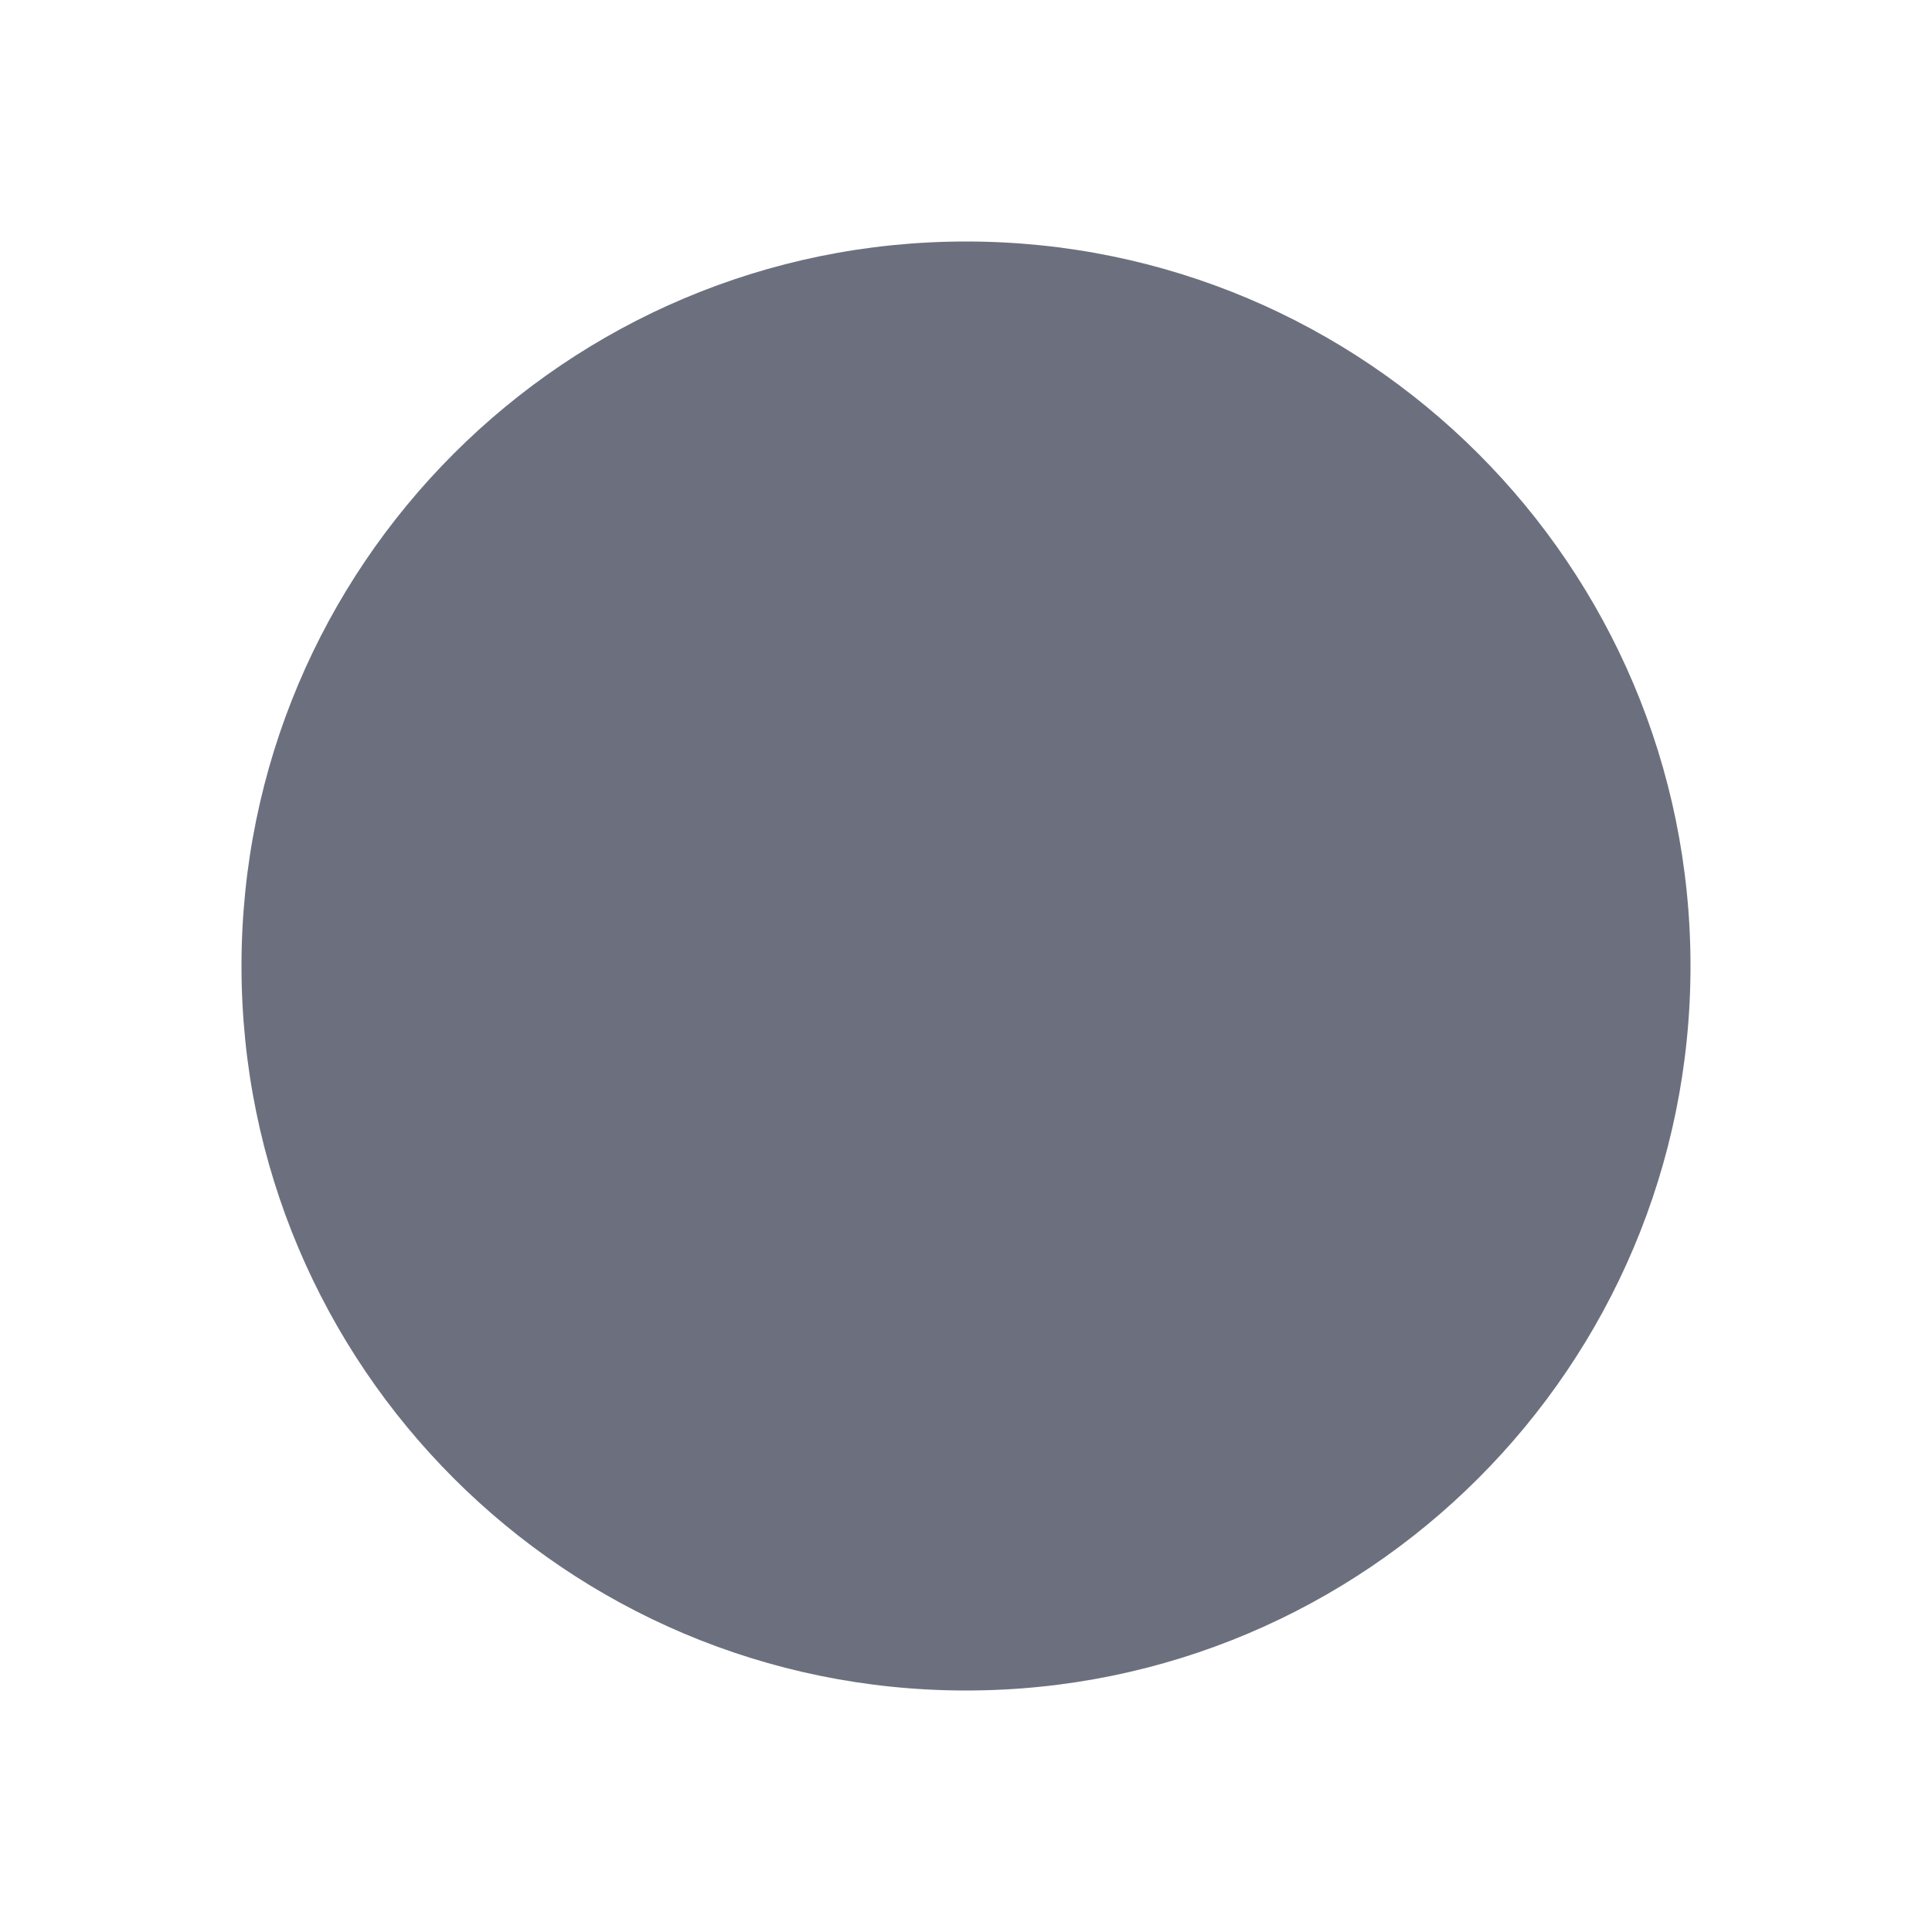
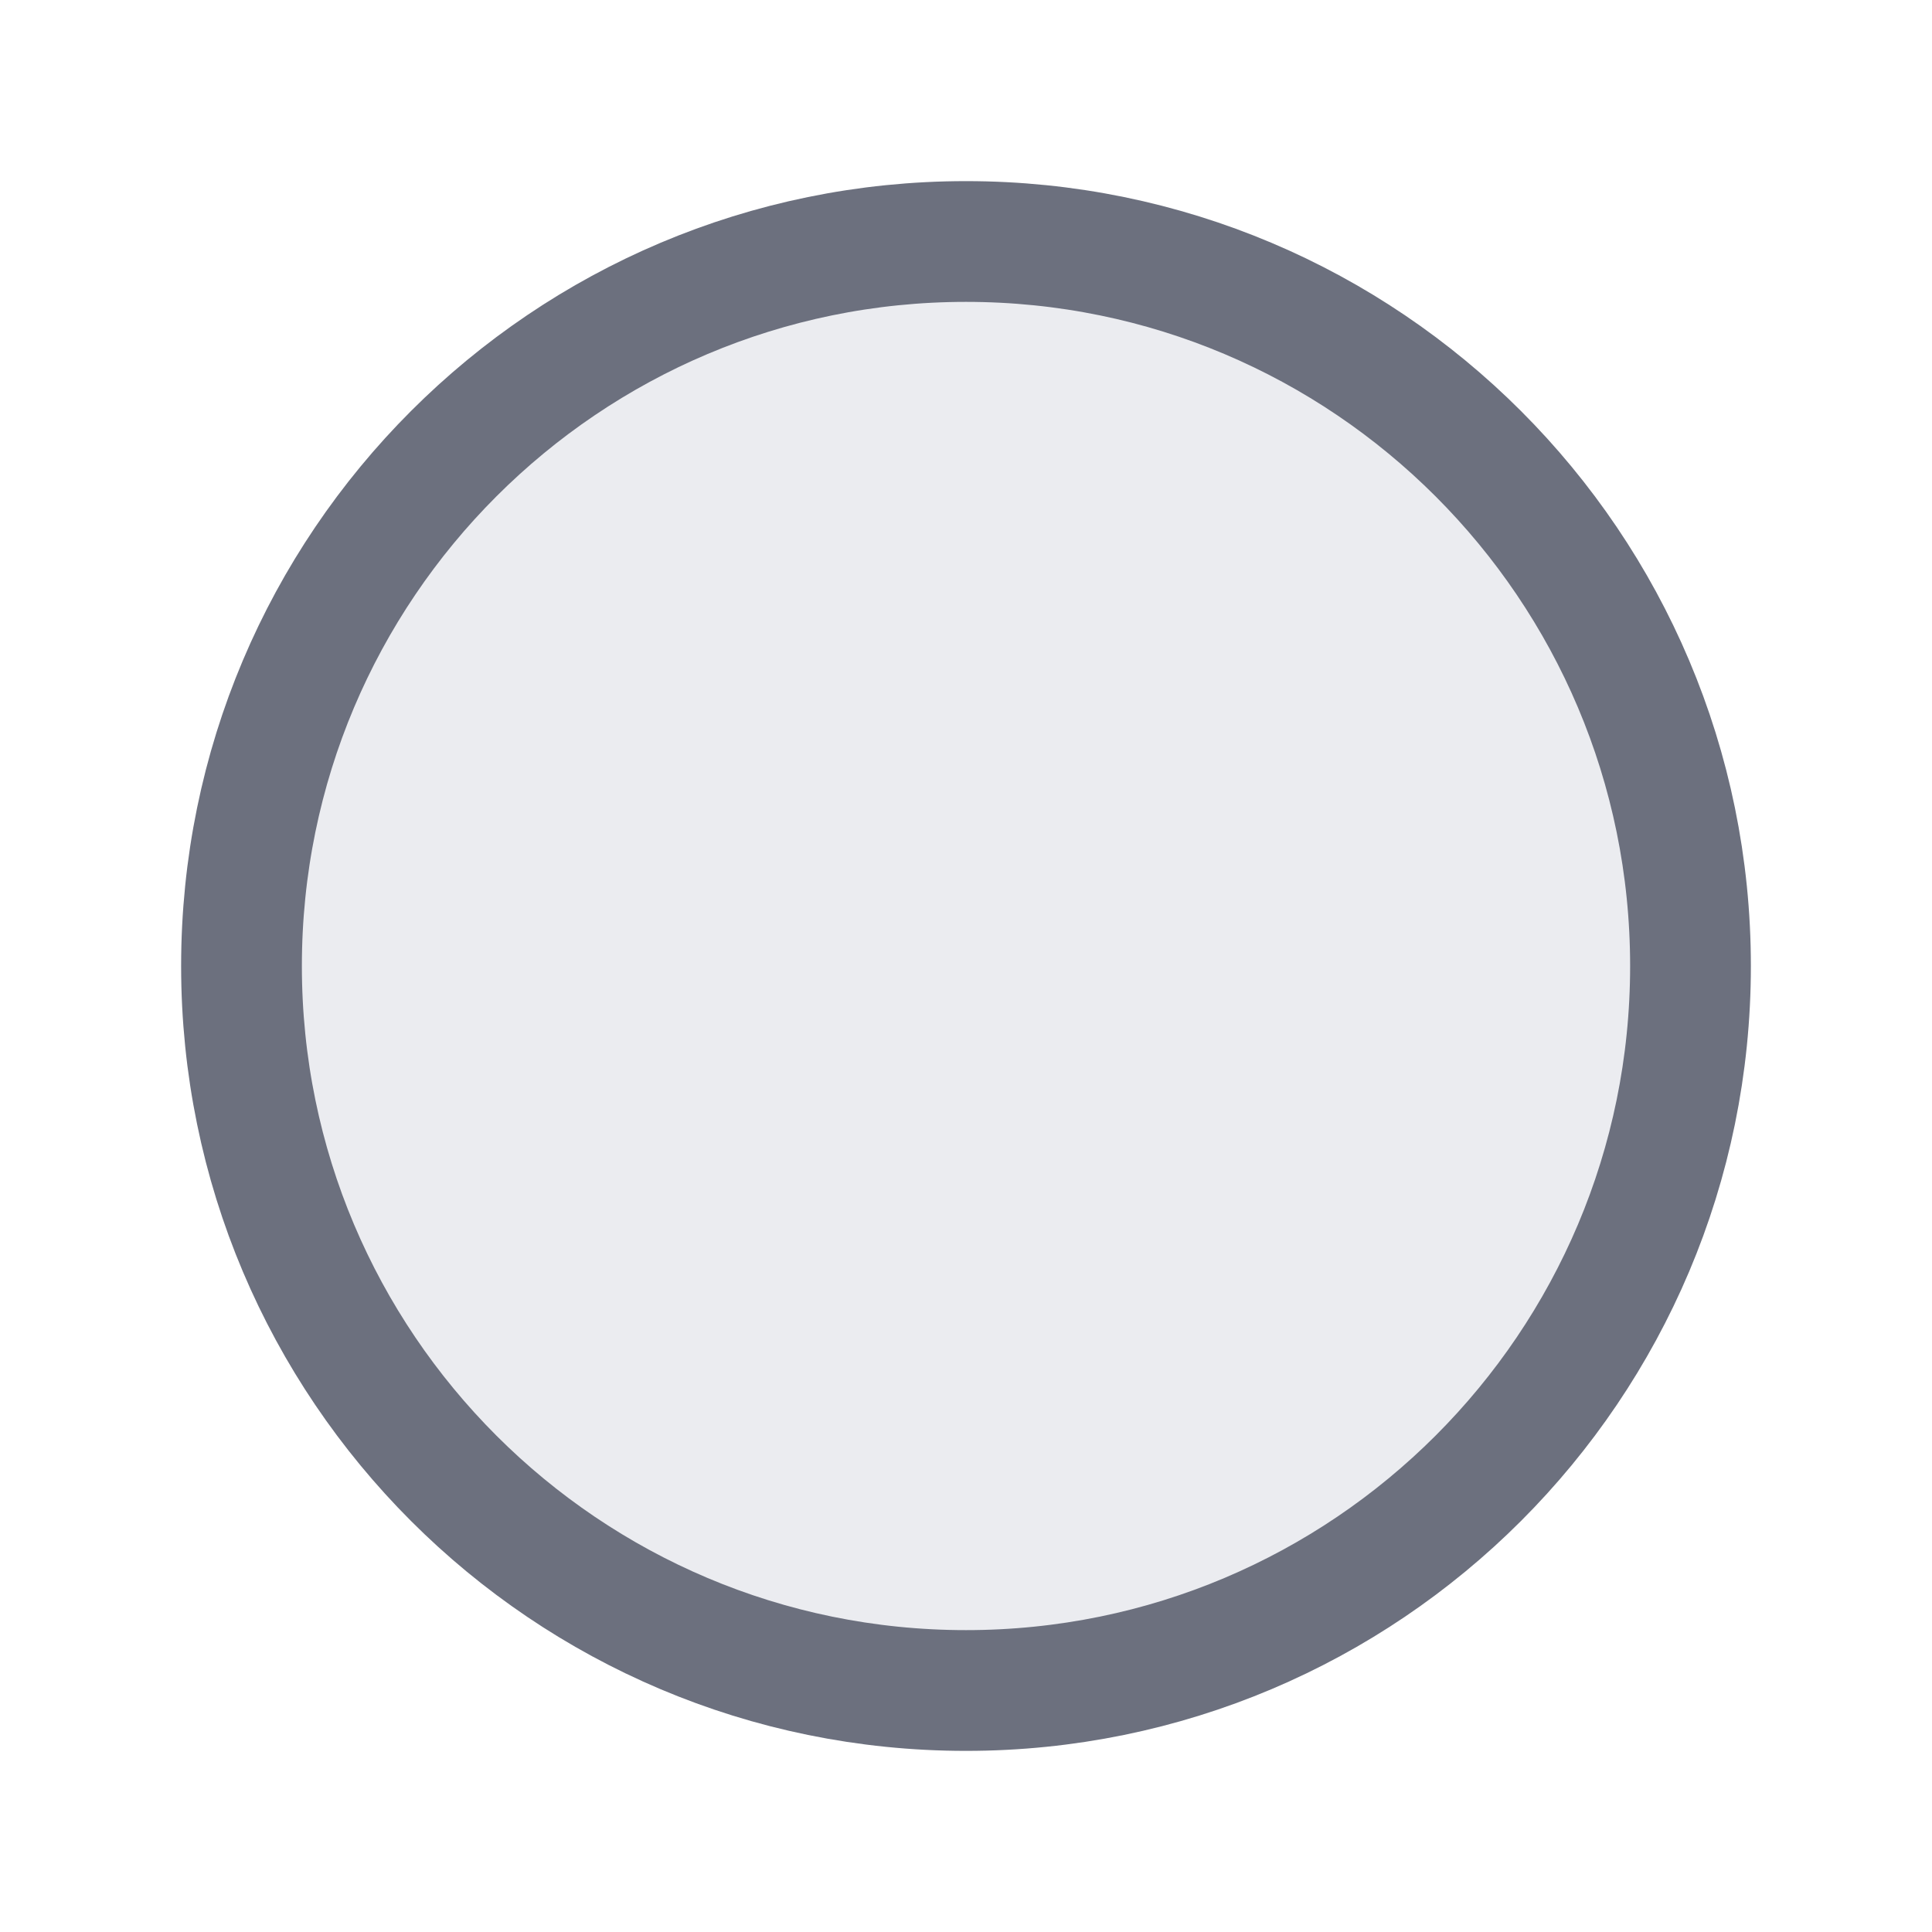
<svg xmlns="http://www.w3.org/2000/svg" width="16" height="16" viewBox="0 0 16 16" fill="none">
-   <path fill-rule="evenodd" clip-rule="evenodd" d="M8 14A6 6 0 1 0 8 2a6 6 0 0 0 0 12z" fill="#6C707E" />
+   <path fill-rule="evenodd" clip-rule="evenodd" d="M8 14A6 6 0 1 0 8 2a6 6 0 0 0 0 12z" fill="#EBECF0" stroke="#6C707E" />
</svg>
